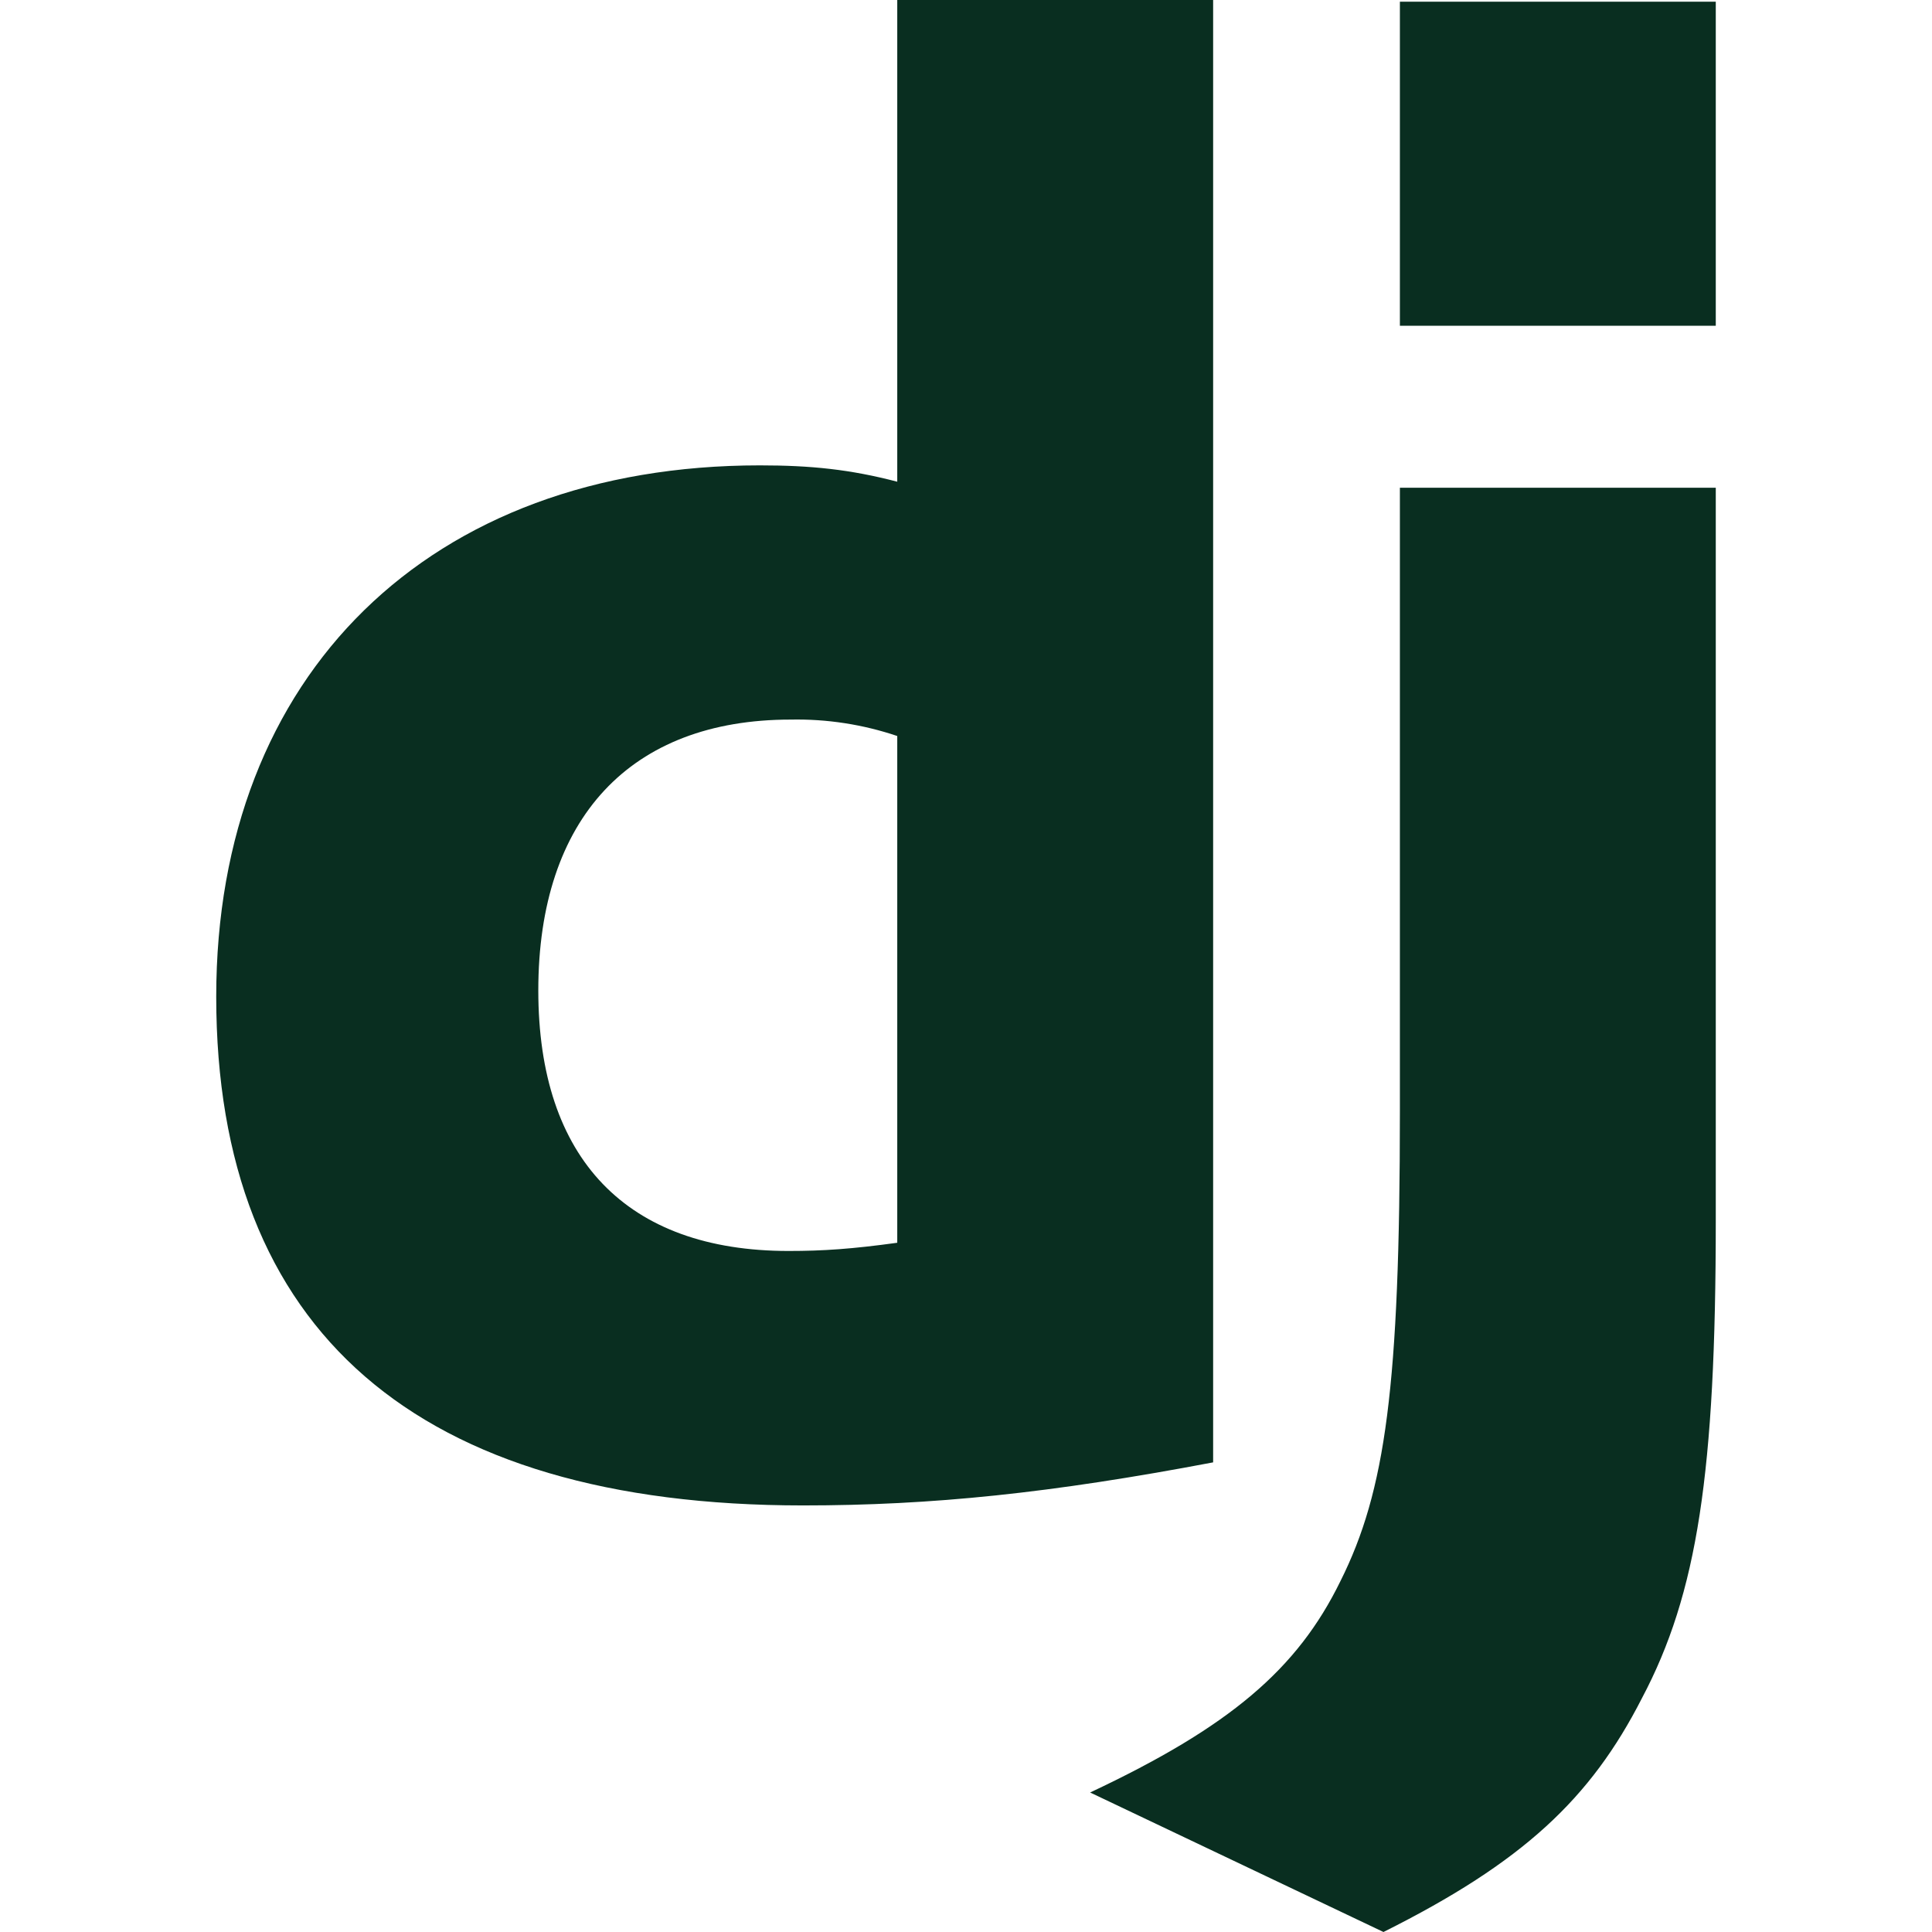
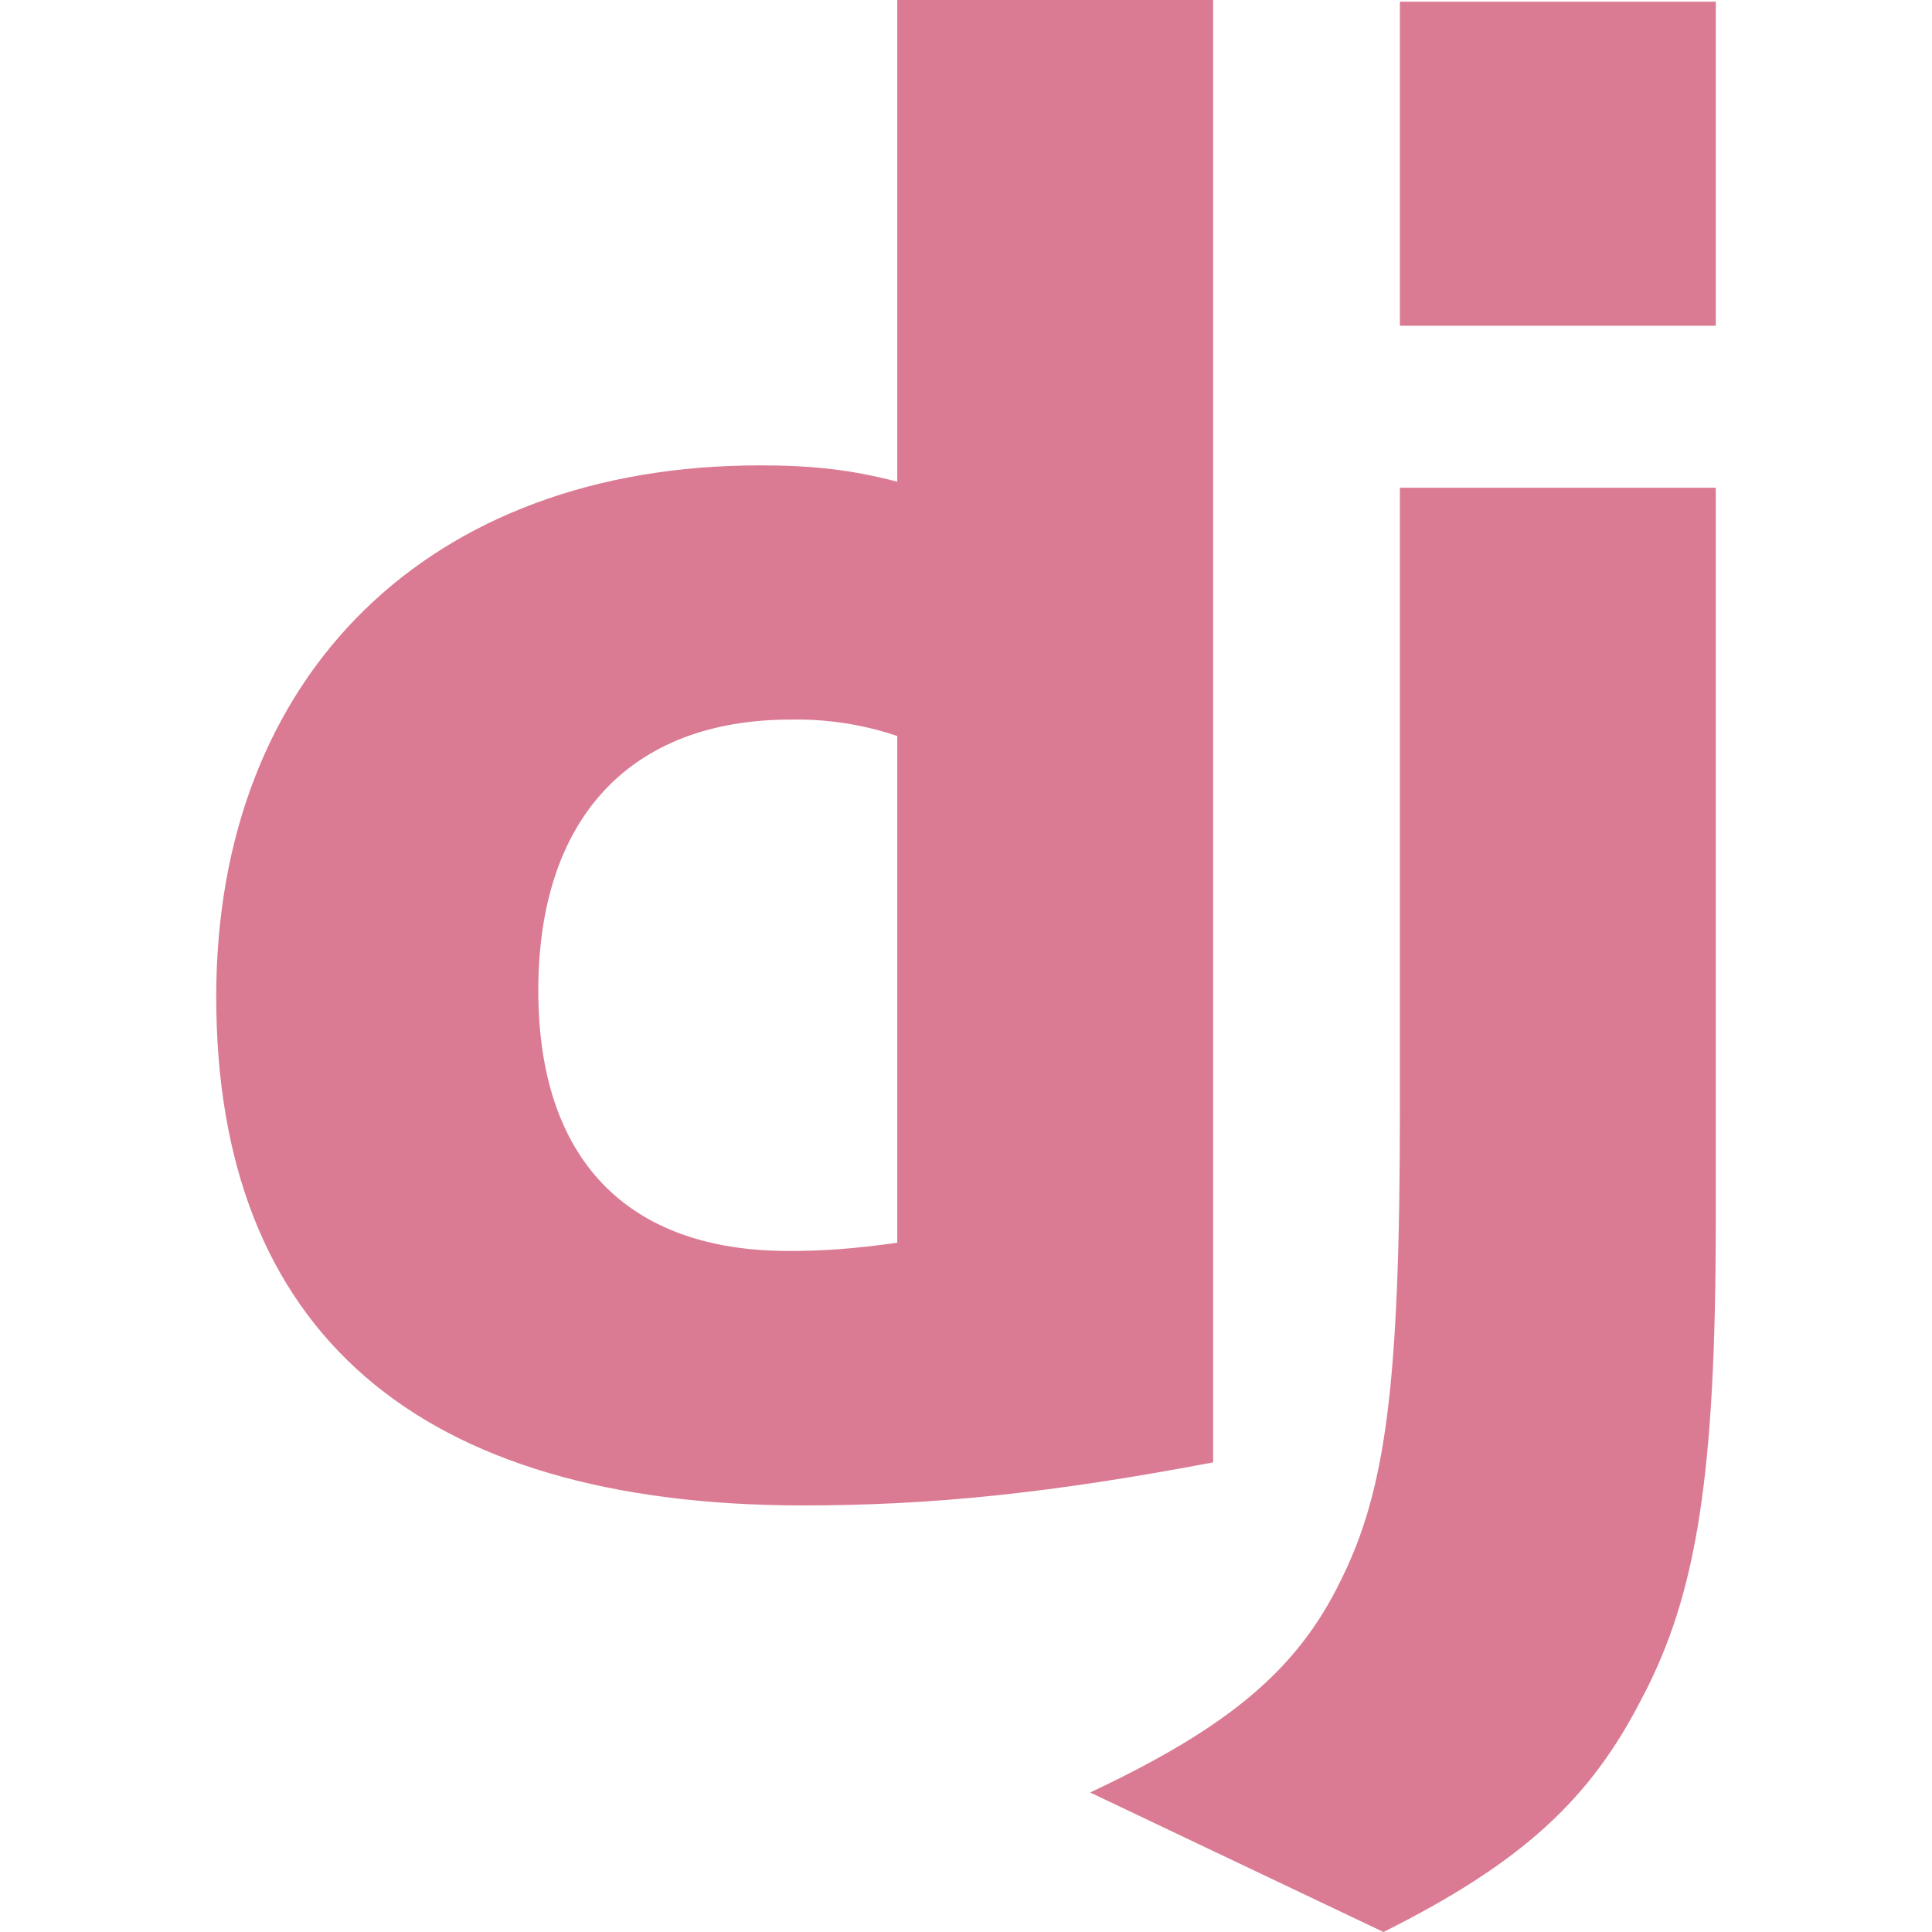
- <svg xmlns="http://www.w3.org/2000/svg" role="img" fill="#092e20" viewBox="0 0 24 24">
+ <svg xmlns="http://www.w3.org/2000/svg" role="img" fill="#da7b93" viewBox="0 0 24 24">
  <path d="M11.146 0h3.924v18.166c-2.013.382-3.491.535-5.096.535-4.791 0-7.288-2.166-7.288-6.32 0-4.002 2.65-6.6 6.753-6.6.637 0 1.121.05 1.707.203zm0 9.143a3.894 3.894 0 00-1.325-.204c-1.988 0-3.134 1.223-3.134 3.365 0 2.09 1.096 3.236 3.109 3.236.433 0 .79-.025 1.35-.102V9.142zM21.314 6.06v9.098c0 3.134-.229 4.638-.917 5.937-.637 1.249-1.478 2.039-3.211 2.905l-3.644-1.733c1.733-.815 2.574-1.53 3.109-2.625.561-1.121.739-2.421.739-5.835V6.059h3.924zM17.39.021h3.924v4.026H17.39z" />
</svg>
